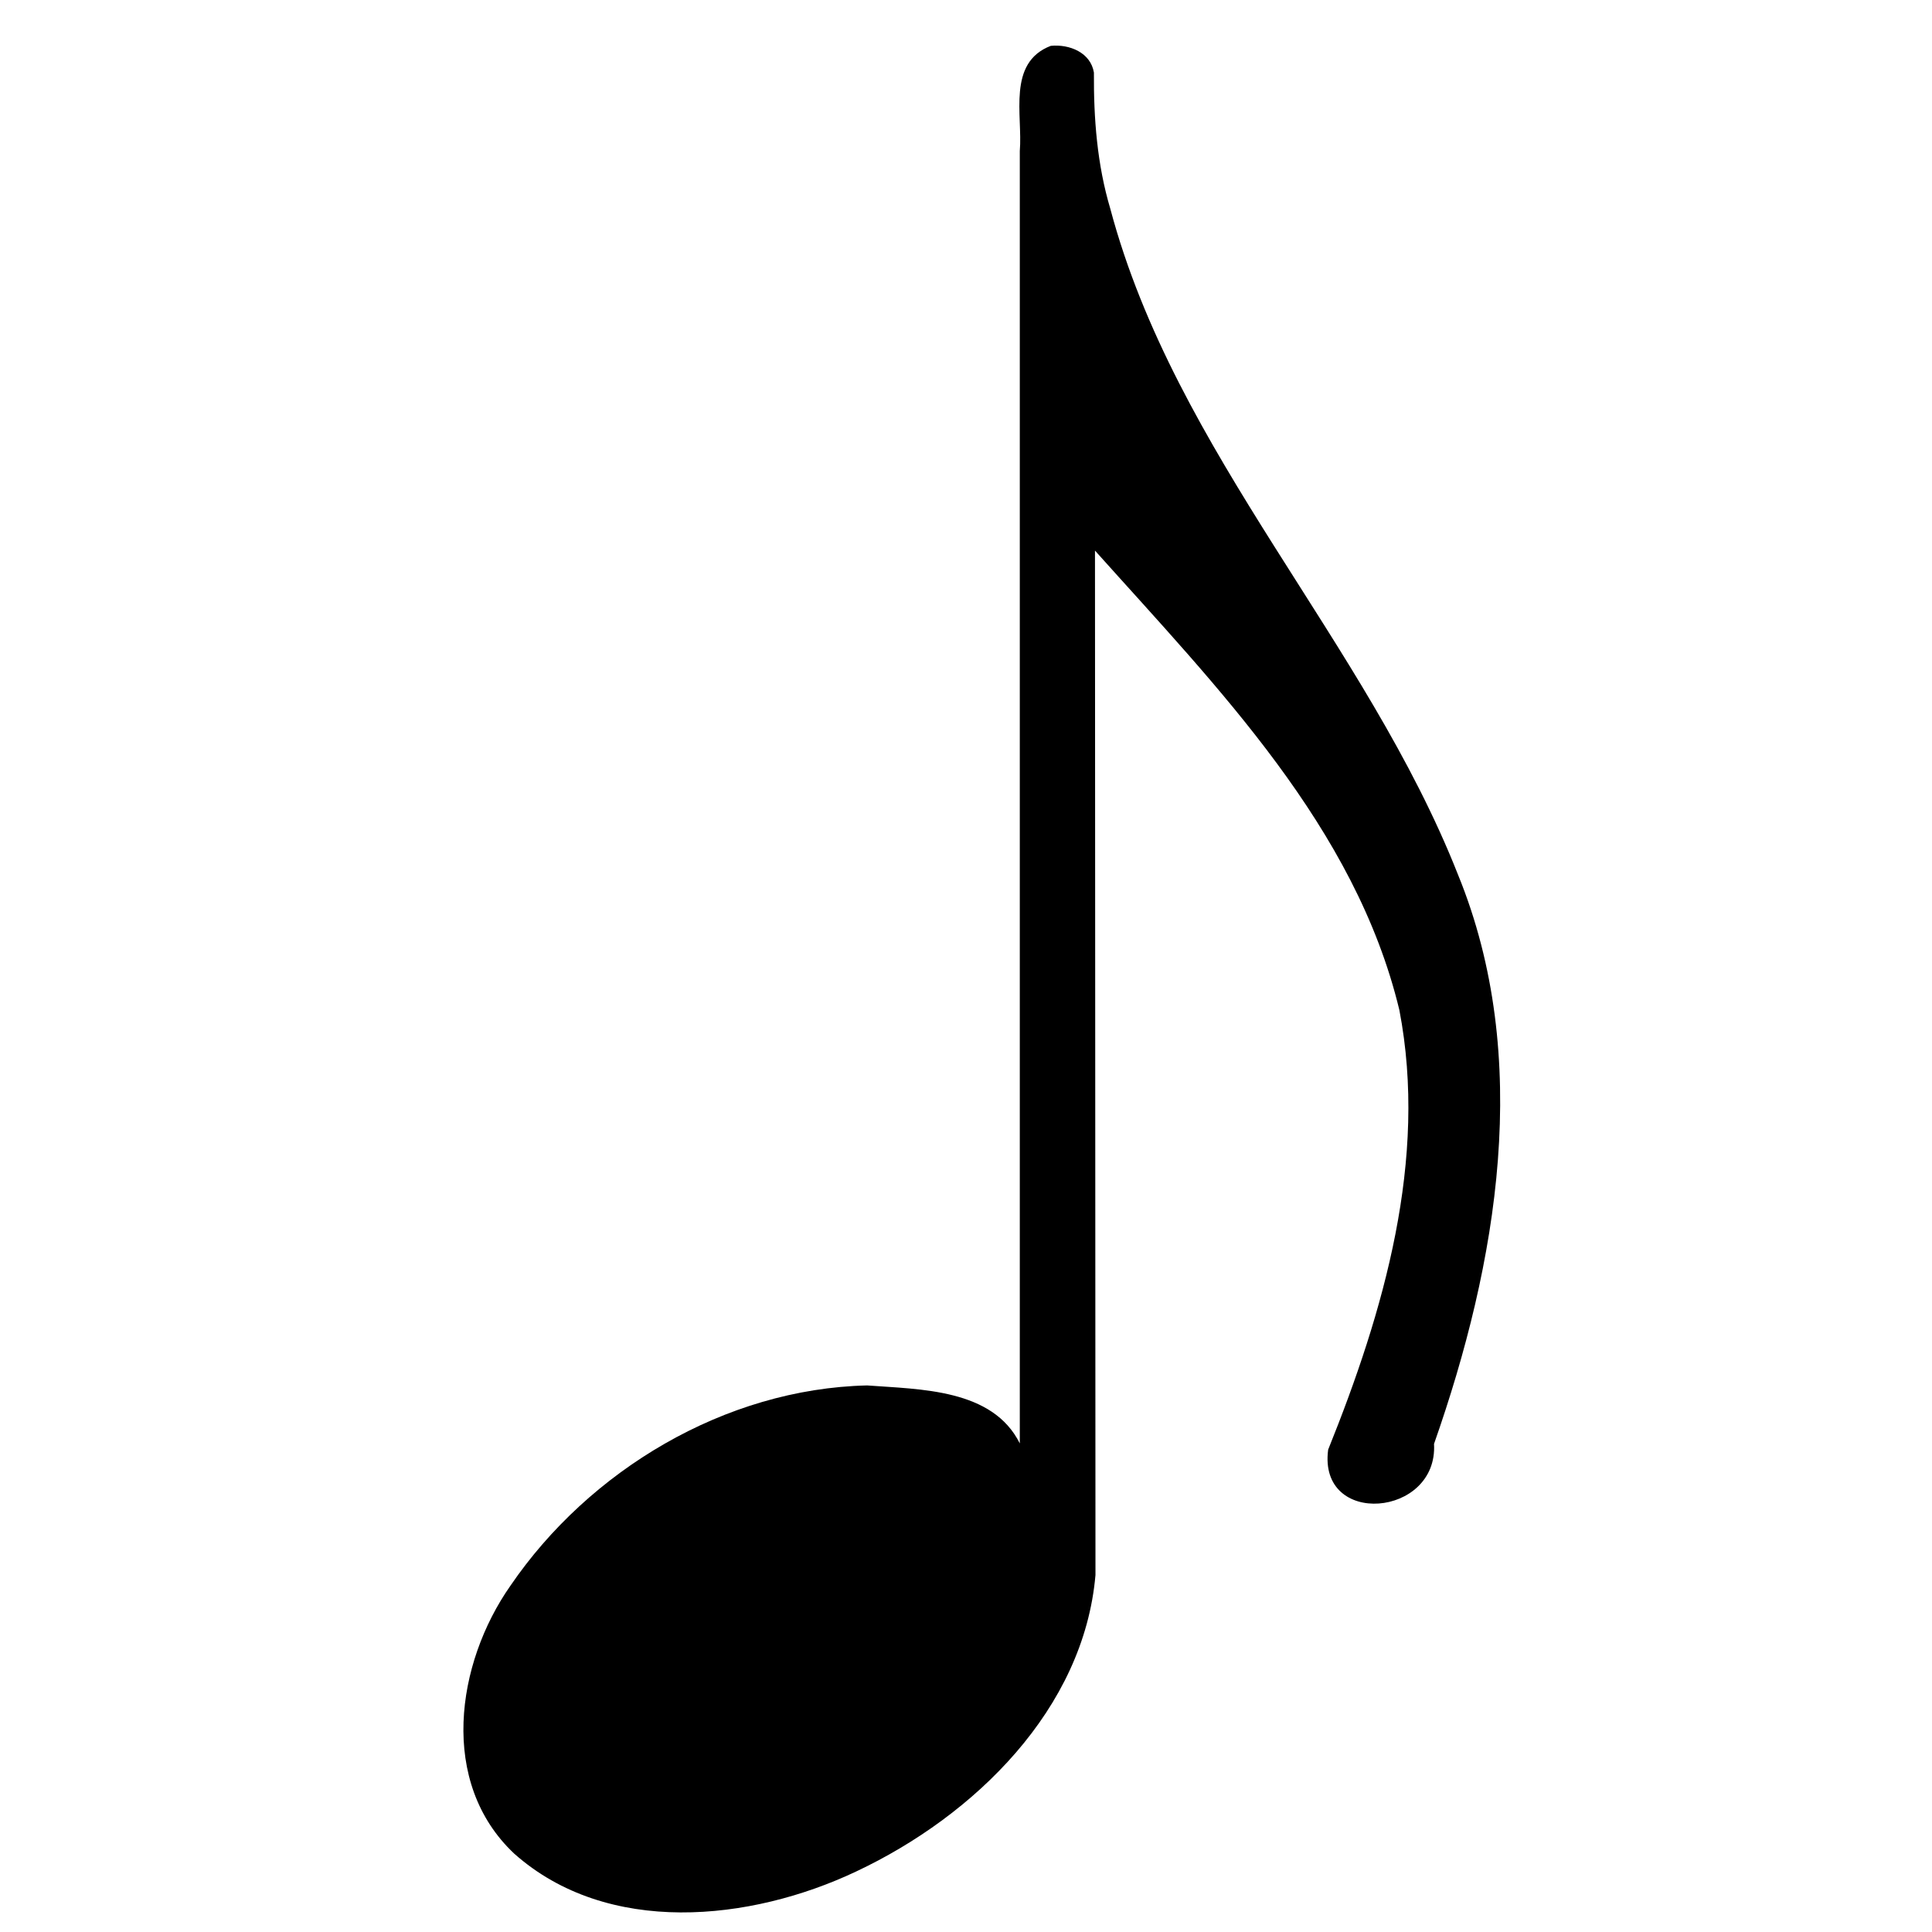
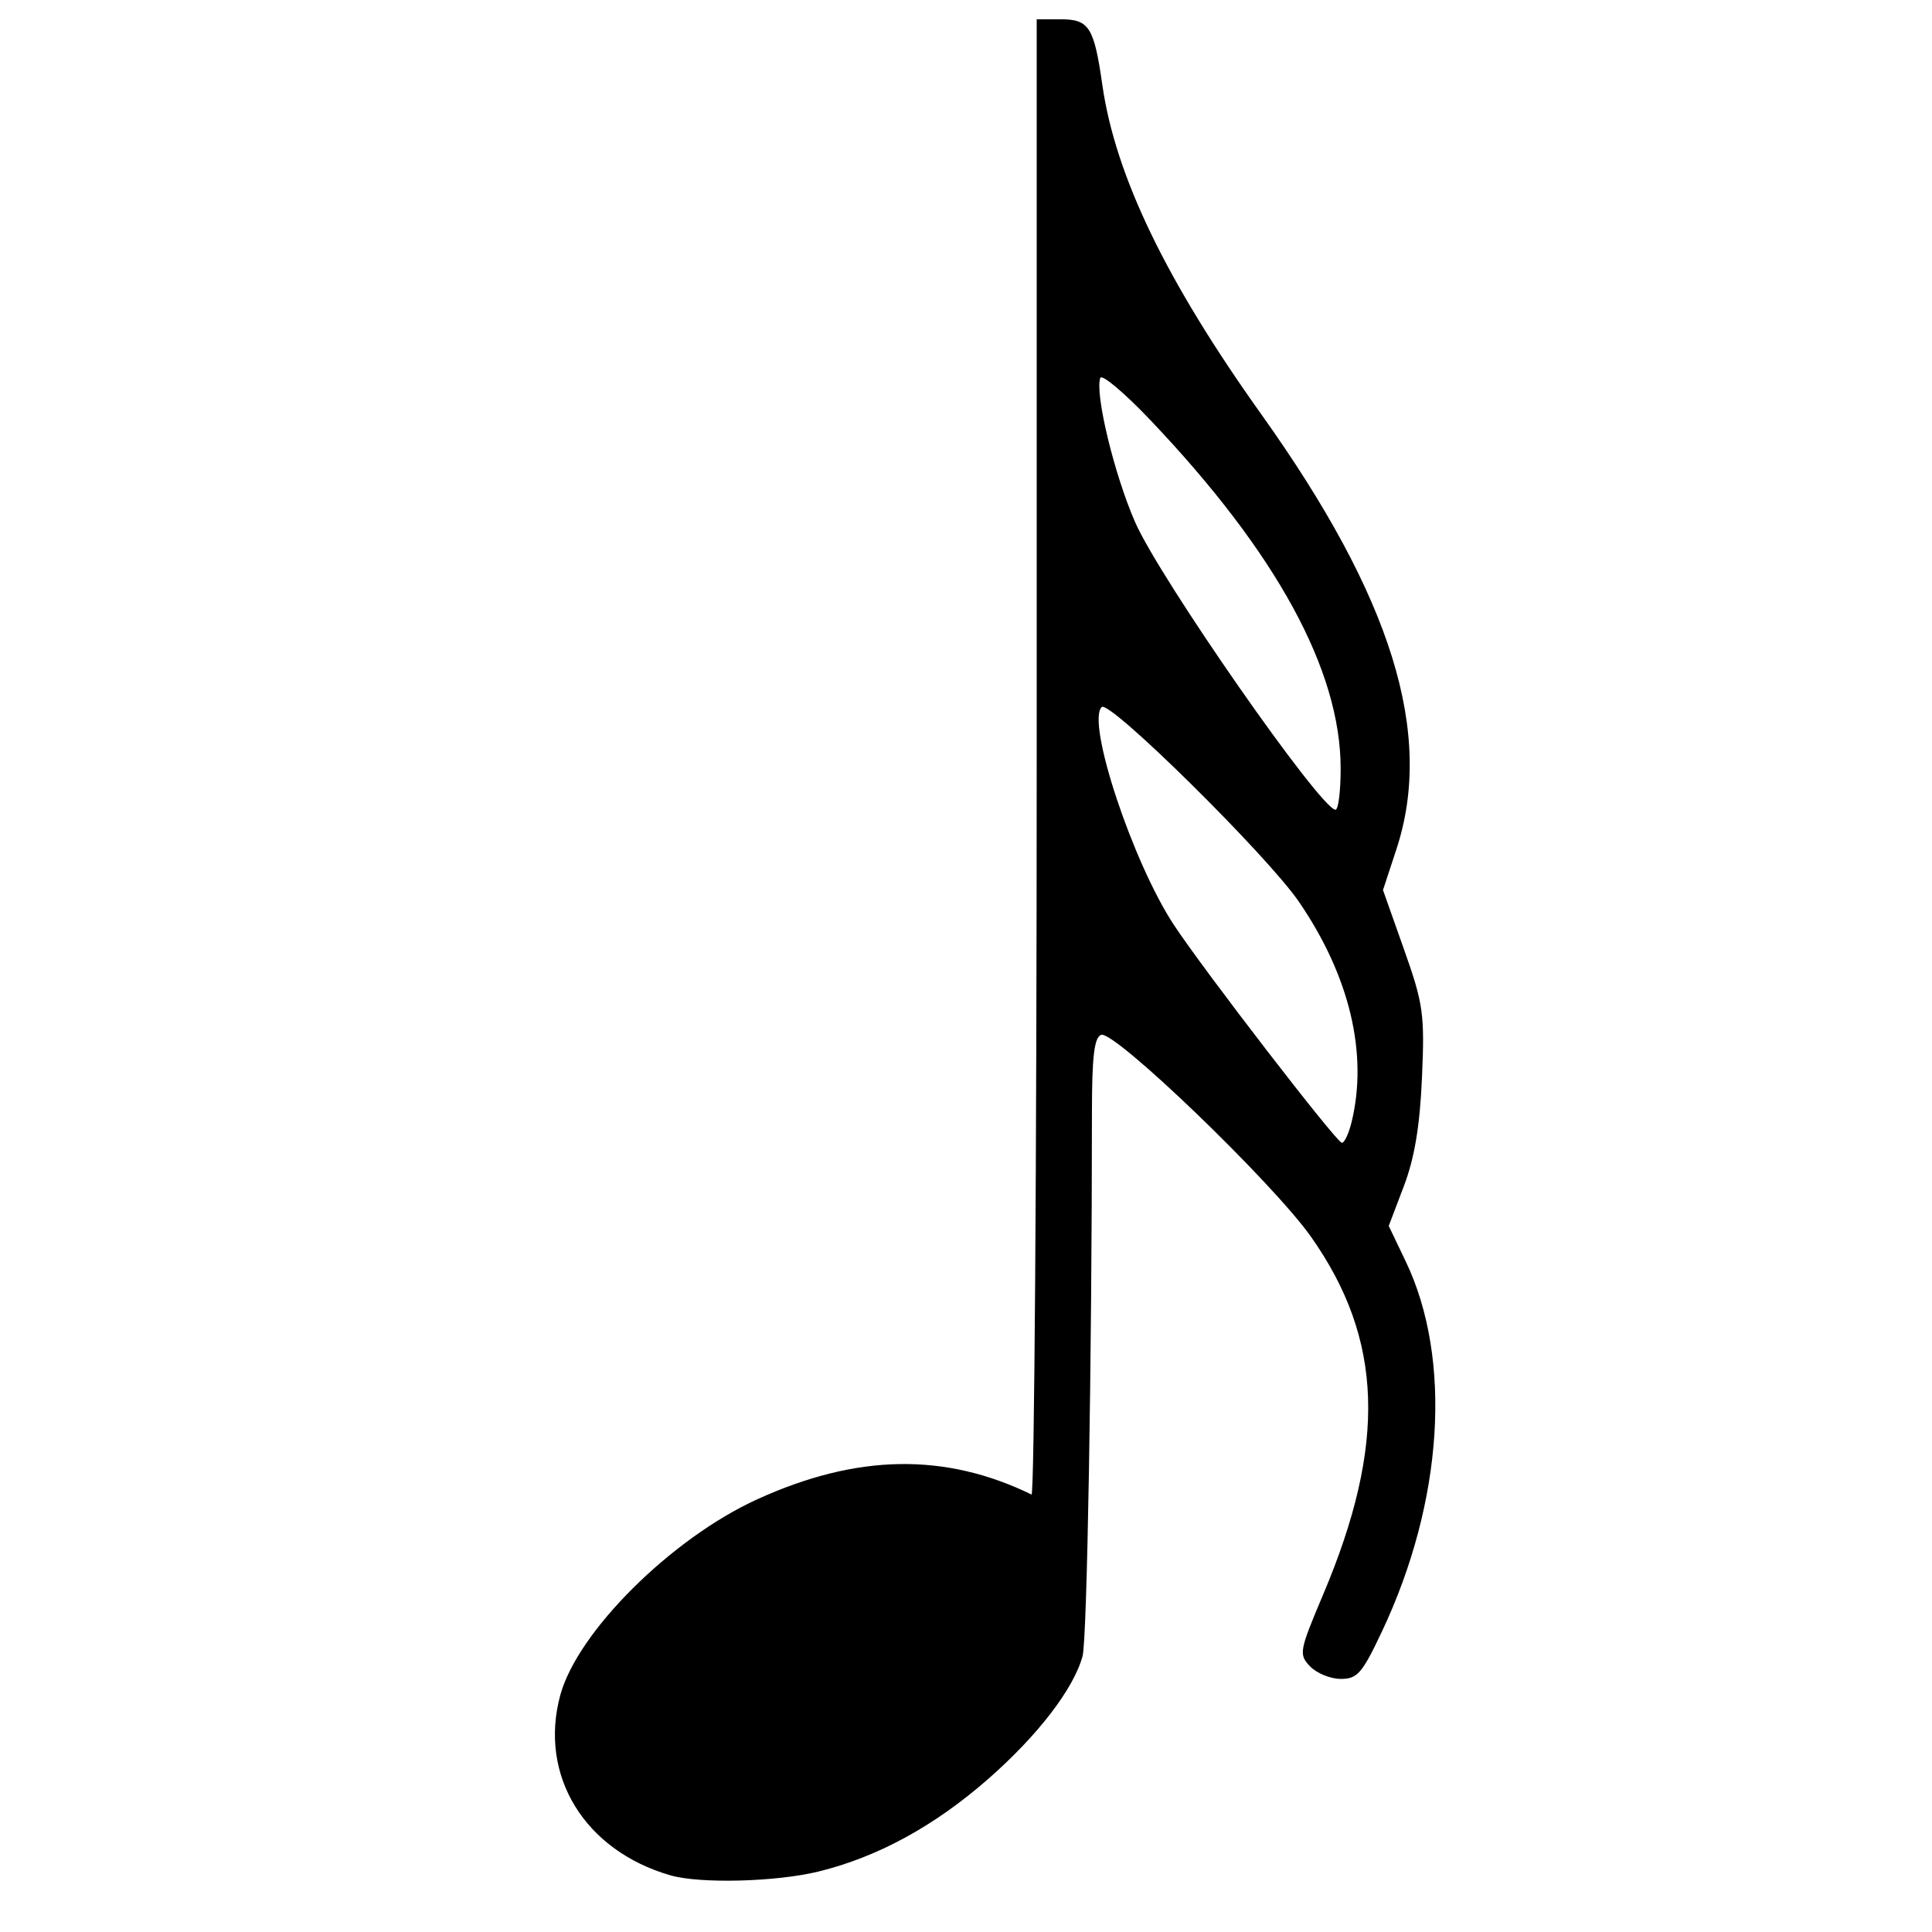
- <svg xmlns="http://www.w3.org/2000/svg" viewBox="-1 -200 1000 1000" id="svg34224" width="128" height="128" version="1.0">
-   <defs id="defs7" />
-   <g id="g8293" transform="matrix(6.055896,0,0,5.941554,-53.6247,-5180.109)">
-     <path style="fill:#000000;fill-opacity:1" d="M 98.498,842.177 C 94.752,843.648 96.111,848.215 95.852,851.344 C 95.852,888.872 95.852,926.399 95.852,963.927 C 93.529,959.167 87.367,959.223 82.802,958.875 C 70.626,959.159 59.033,966.299 52.323,976.313 C 47.651,983.098 46.183,993.472 52.636,999.659 C 60.61,1006.885 72.827,1005.579 81.874,1001.214 C 91.997,996.356 101.327,987.062 102.32,975.392 C 102.306,945.644 102.292,915.896 102.278,886.148 C 112.765,898.093 124.531,910.234 128.294,926.175 C 130.749,939.179 126.967,952.433 122.208,964.469 C 121.323,971.259 131.616,970.359 131.256,963.969 C 136.682,948.217 139.7,930.329 133.307,914.383 C 125.427,894.021 109.174,877.736 103.586,856.361 C 102.458,852.499 102.163,848.499 102.187,844.506 C 101.91,842.766 100.106,842.014 98.498,842.177 z " id="path37431" />
-   </g>
+ <svg xmlns="http://www.w3.org/2000/svg" id="svg2" width="128" height="128" version="1.0">
+   <defs id="defs5">
+     </defs>
+   <path style="fill:#000000" d="M 44.423,124.247 C 38.728,122.609 35.679,117.629 37.118,112.315 C 38.254,108.12 44.458,101.943 50.147,99.343 C 56.753,96.325 62.597,96.22 68.341,99.016 C 68.529,99.108 68.684,77.155 68.684,50.231 L 68.684,1.279 L 70.297,1.279 C 72.154,1.279 72.486,1.805 73.03,5.608 C 73.892,11.64 77.244,18.587 83.579,27.469 C 92.225,39.59 95.029,48.63 92.513,56.274 L 91.627,58.968 L 93.018,62.896 C 94.301,66.517 94.394,67.18 94.21,71.388 C 94.07,74.606 93.716,76.729 93.009,78.586 L 92.007,81.22 L 93.13,83.564 C 96.232,90.04 95.625,99.488 91.553,108.1 C 90.243,110.873 89.931,111.232 88.832,111.232 C 88.15,111.232 87.233,110.858 86.796,110.401 C 86.036,109.607 86.075,109.395 87.665,105.635 C 91.88,95.671 91.643,88.725 86.856,81.938 C 84.332,78.36 73.822,68.246 72.954,68.561 C 72.498,68.727 72.345,70.002 72.344,73.666 C 72.341,90.199 72.024,108.607 71.724,109.717 C 71.141,111.88 68.756,114.984 65.461,117.869 C 61.91,120.979 58.161,123.025 54.248,123.989 C 51.438,124.681 46.392,124.814 44.423,124.247 z M 89.549,74.329 C 90.646,69.803 89.416,64.659 86.065,59.755 C 83.97,56.689 73.51,46.356 72.993,46.843 C 71.957,47.818 75.032,57.112 77.767,61.268 C 79.762,64.299 88.539,75.686 88.9,75.713 C 89.069,75.725 89.361,75.102 89.549,74.329 z M 88.822,50.923 C 88.822,44.41 84.582,36.639 76.231,27.849 C 74.496,26.023 72.995,24.759 72.896,25.041 C 72.528,26.085 73.828,31.457 75.21,34.607 C 76.855,38.357 87.488,53.613 88.479,53.647 C 88.668,53.653 88.822,52.427 88.822,50.923 z" id="path2394" />
</svg>
